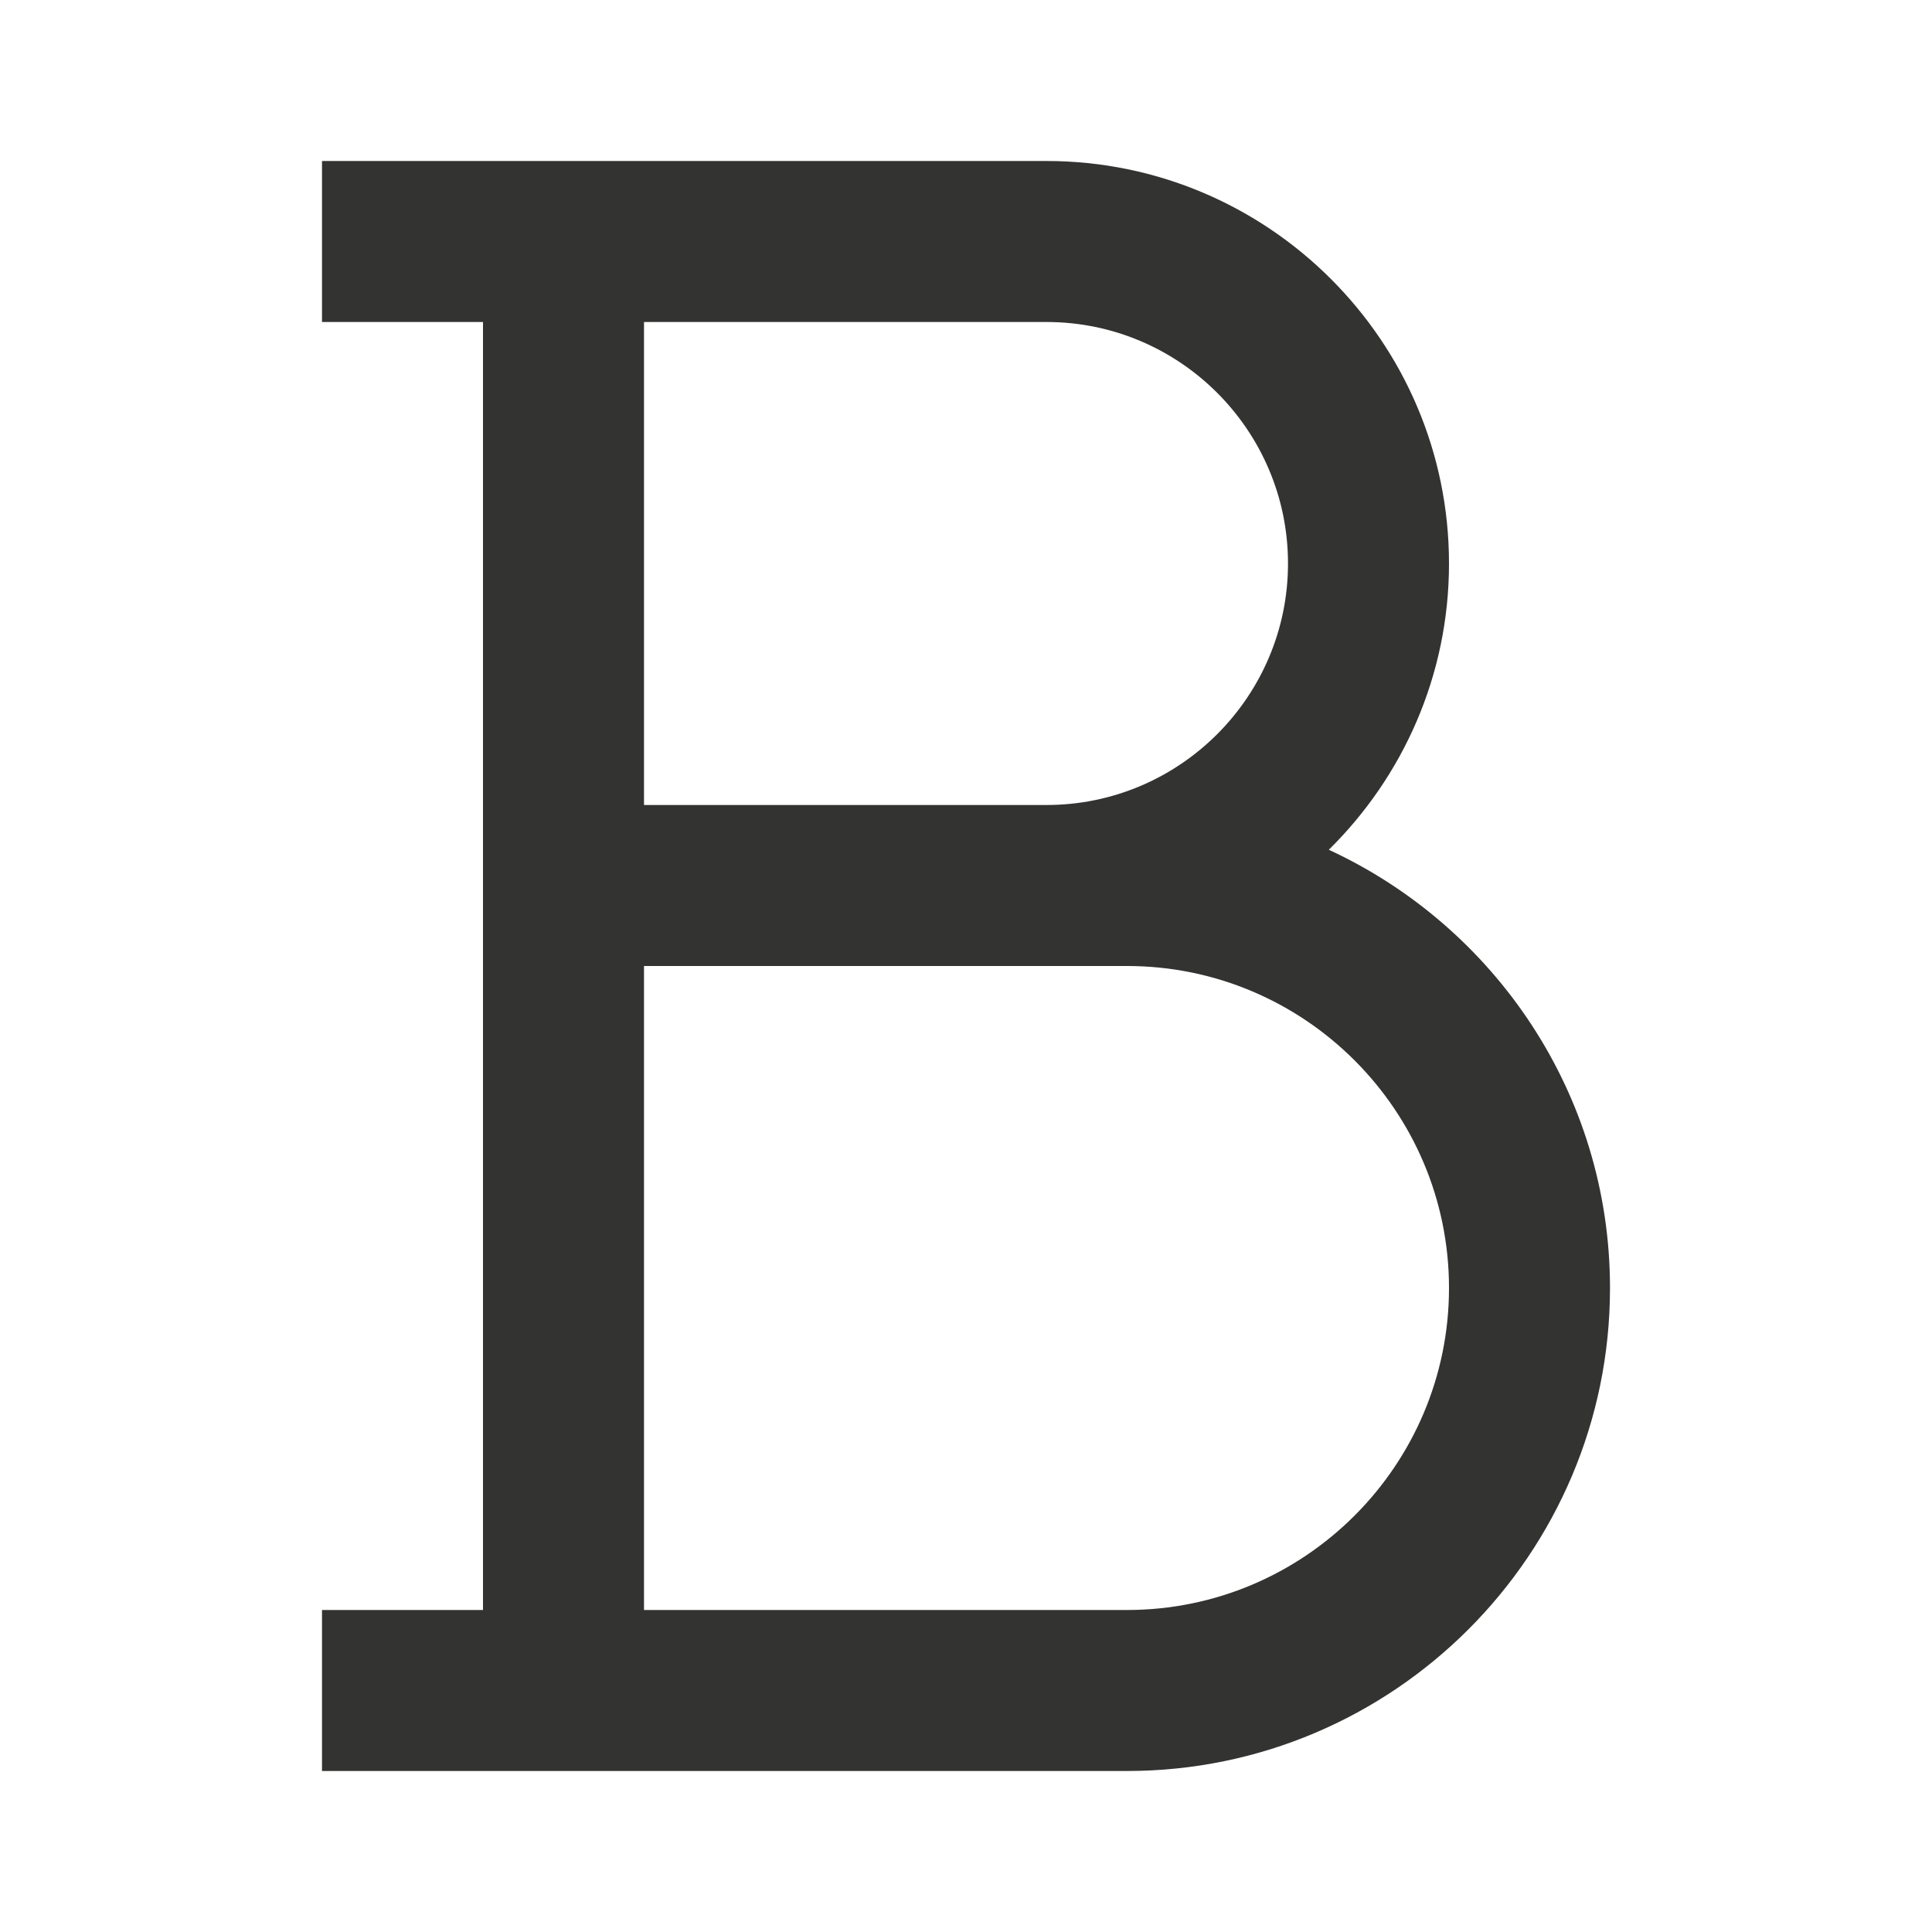
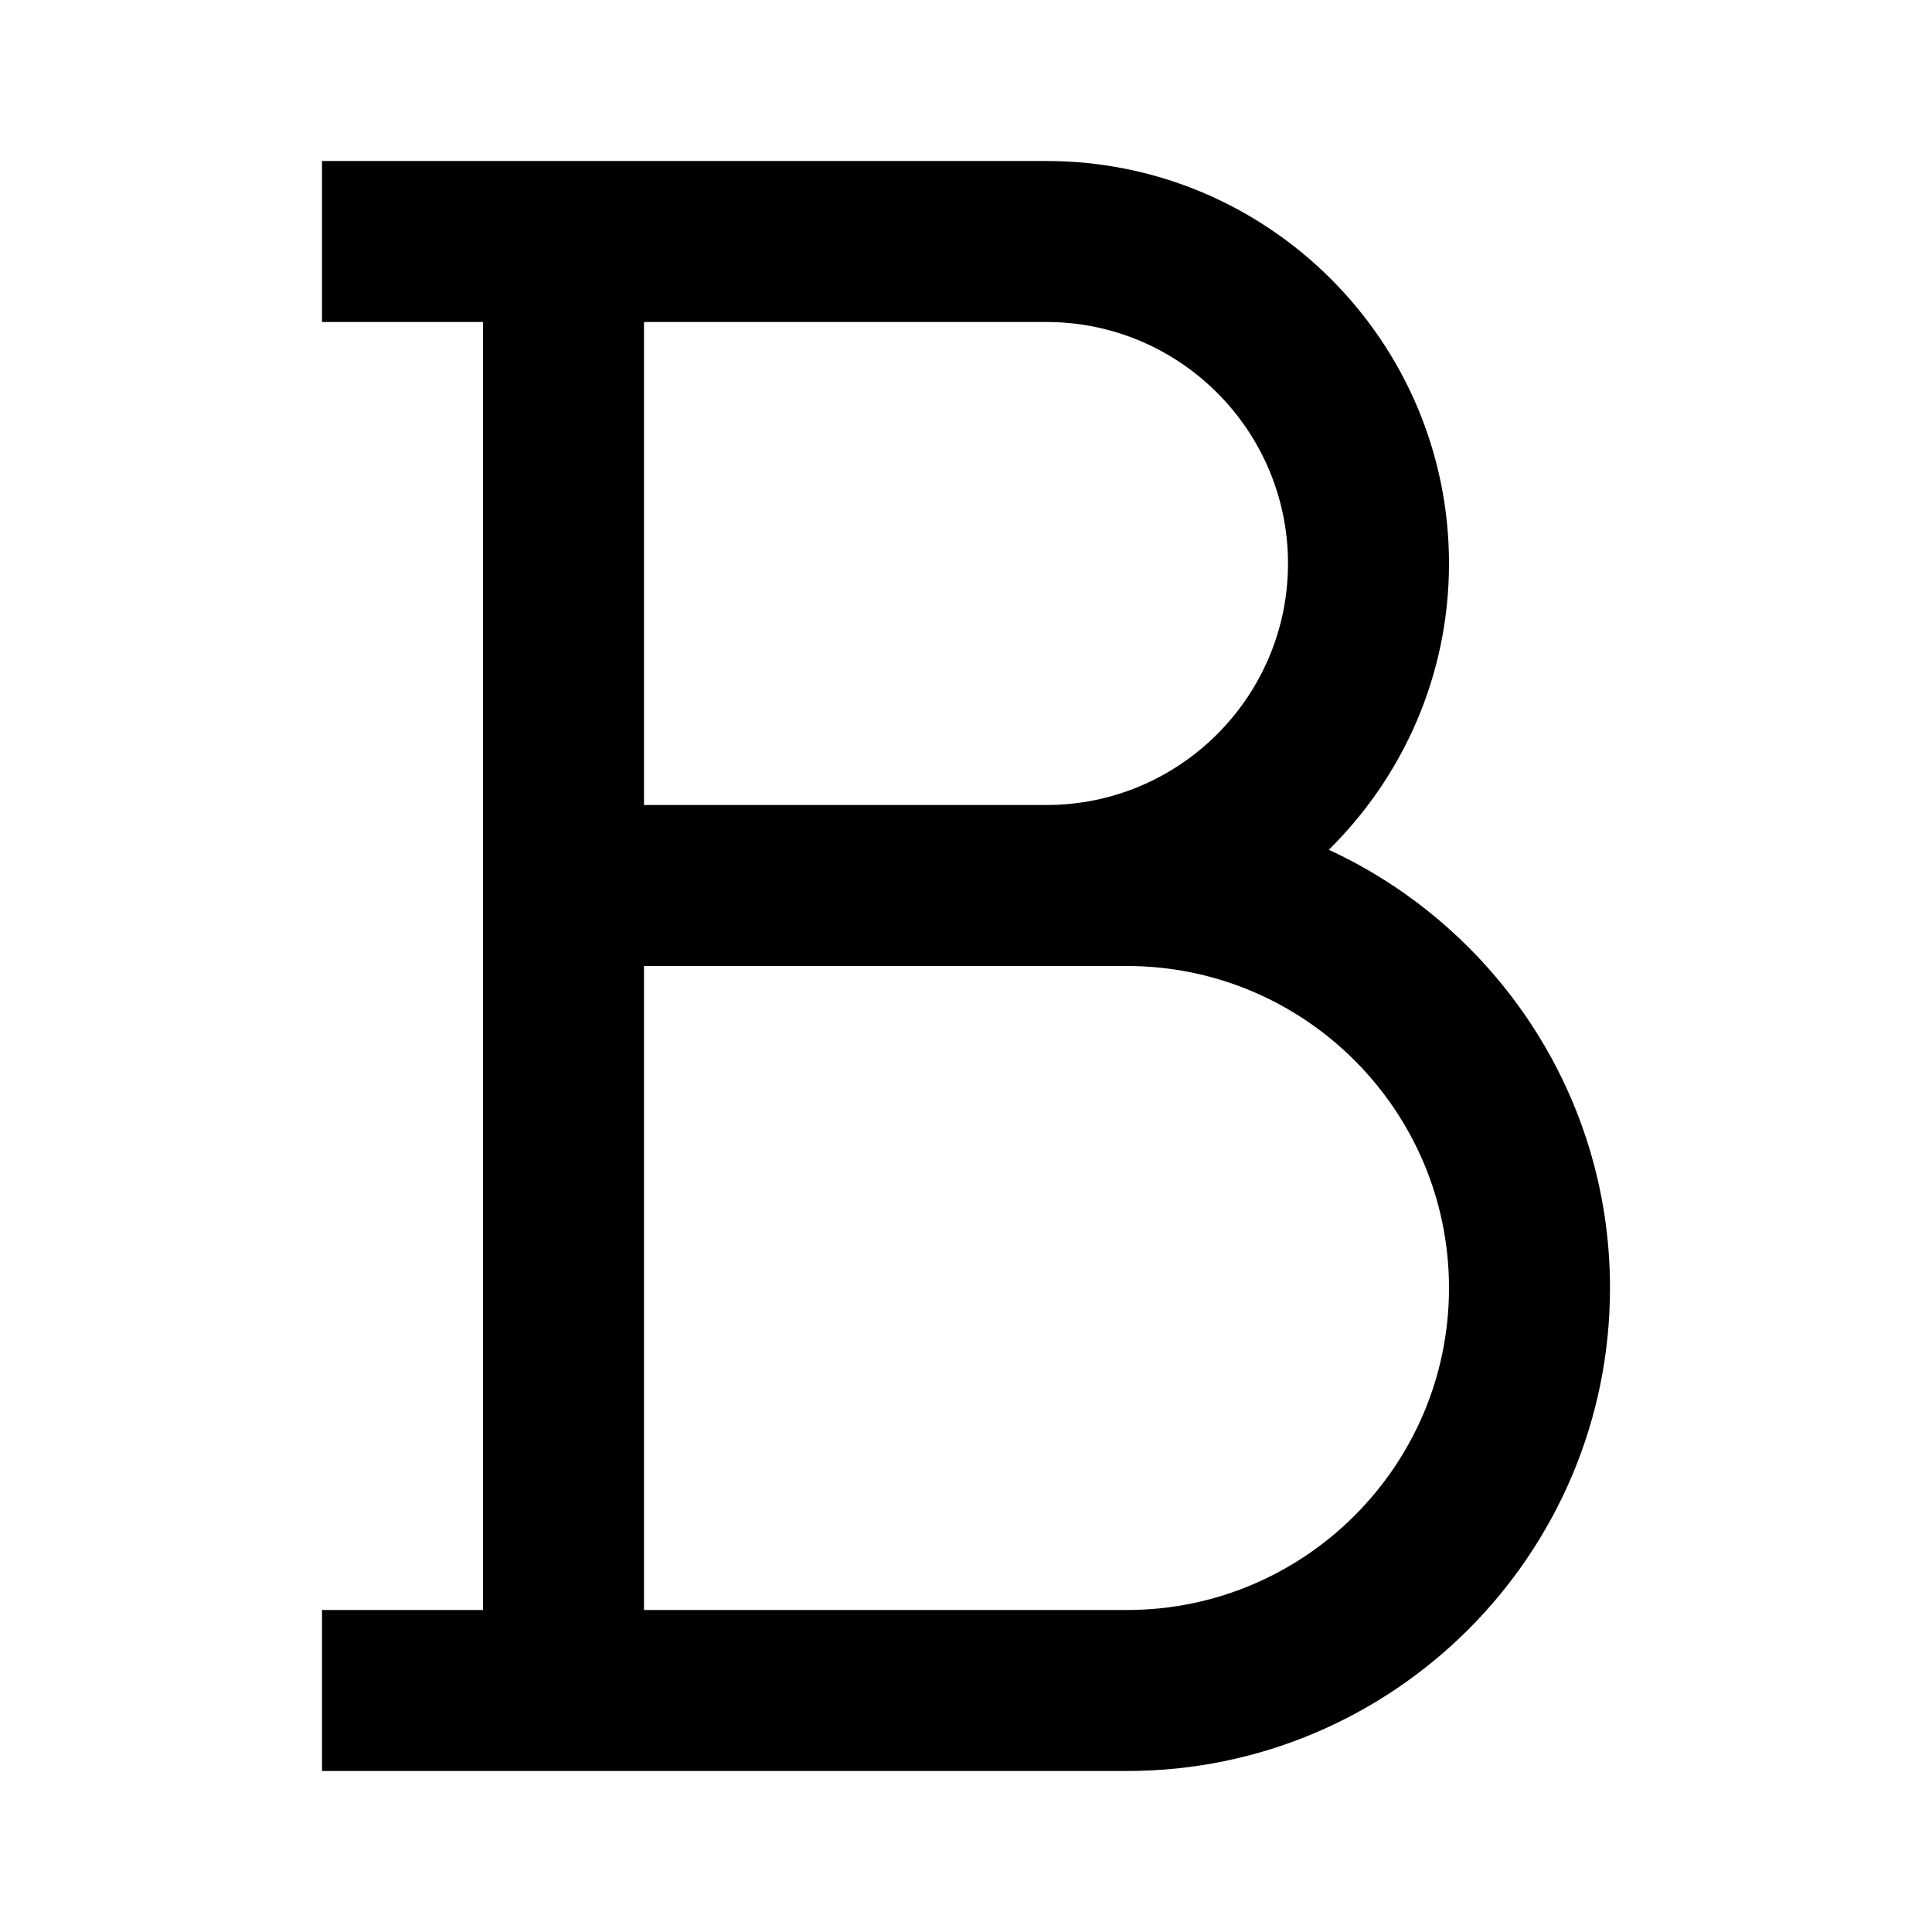
<svg xmlns="http://www.w3.org/2000/svg" width="24" height="24" viewBox="0 0 24 24">
-   <path d="M16.507,10.556 C17.427,9.649 18,8.391 18,7 C18,4.243 15.757,2 13,2 L4,2 L4,4 L6,4 L6,20 L4,20 L4,22 L14,22 C17.309,22 20,19.309 20,16 C20,13.587 18.565,11.508 16.507,10.556 Z M13,4 C14.654,4 16,5.346 16,7 C16,8.654 14.654,10 13,10 L8,10 L8,4 L13,4 Z M8,20 L14,20 C16.206,20 18,18.206 18,16 C18,13.794 16.206,12 14,12 L8,12 L8,20 Z" fill="#333332" fill-rule="evenodd" />
+   <path d="M16.507,10.556 C17.427,9.649 18,8.391 18,7 C18,4.243 15.757,2 13,2 L4,2 L4,4 L6,4 L6,20 L4,20 L4,22 L14,22 C17.309,22 20,19.309 20,16 C20,13.587 18.565,11.508 16.507,10.556 Z M13,4 C14.654,4 16,5.346 16,7 C16,8.654 14.654,10 13,10 L8,10 L8,4 L13,4 Z M8,20 L14,20 C16.206,20 18,18.206 18,16 C18,13.794 16.206,12 14,12 L8,12 L8,20 Z" fill-rule="evenodd" />
</svg>
